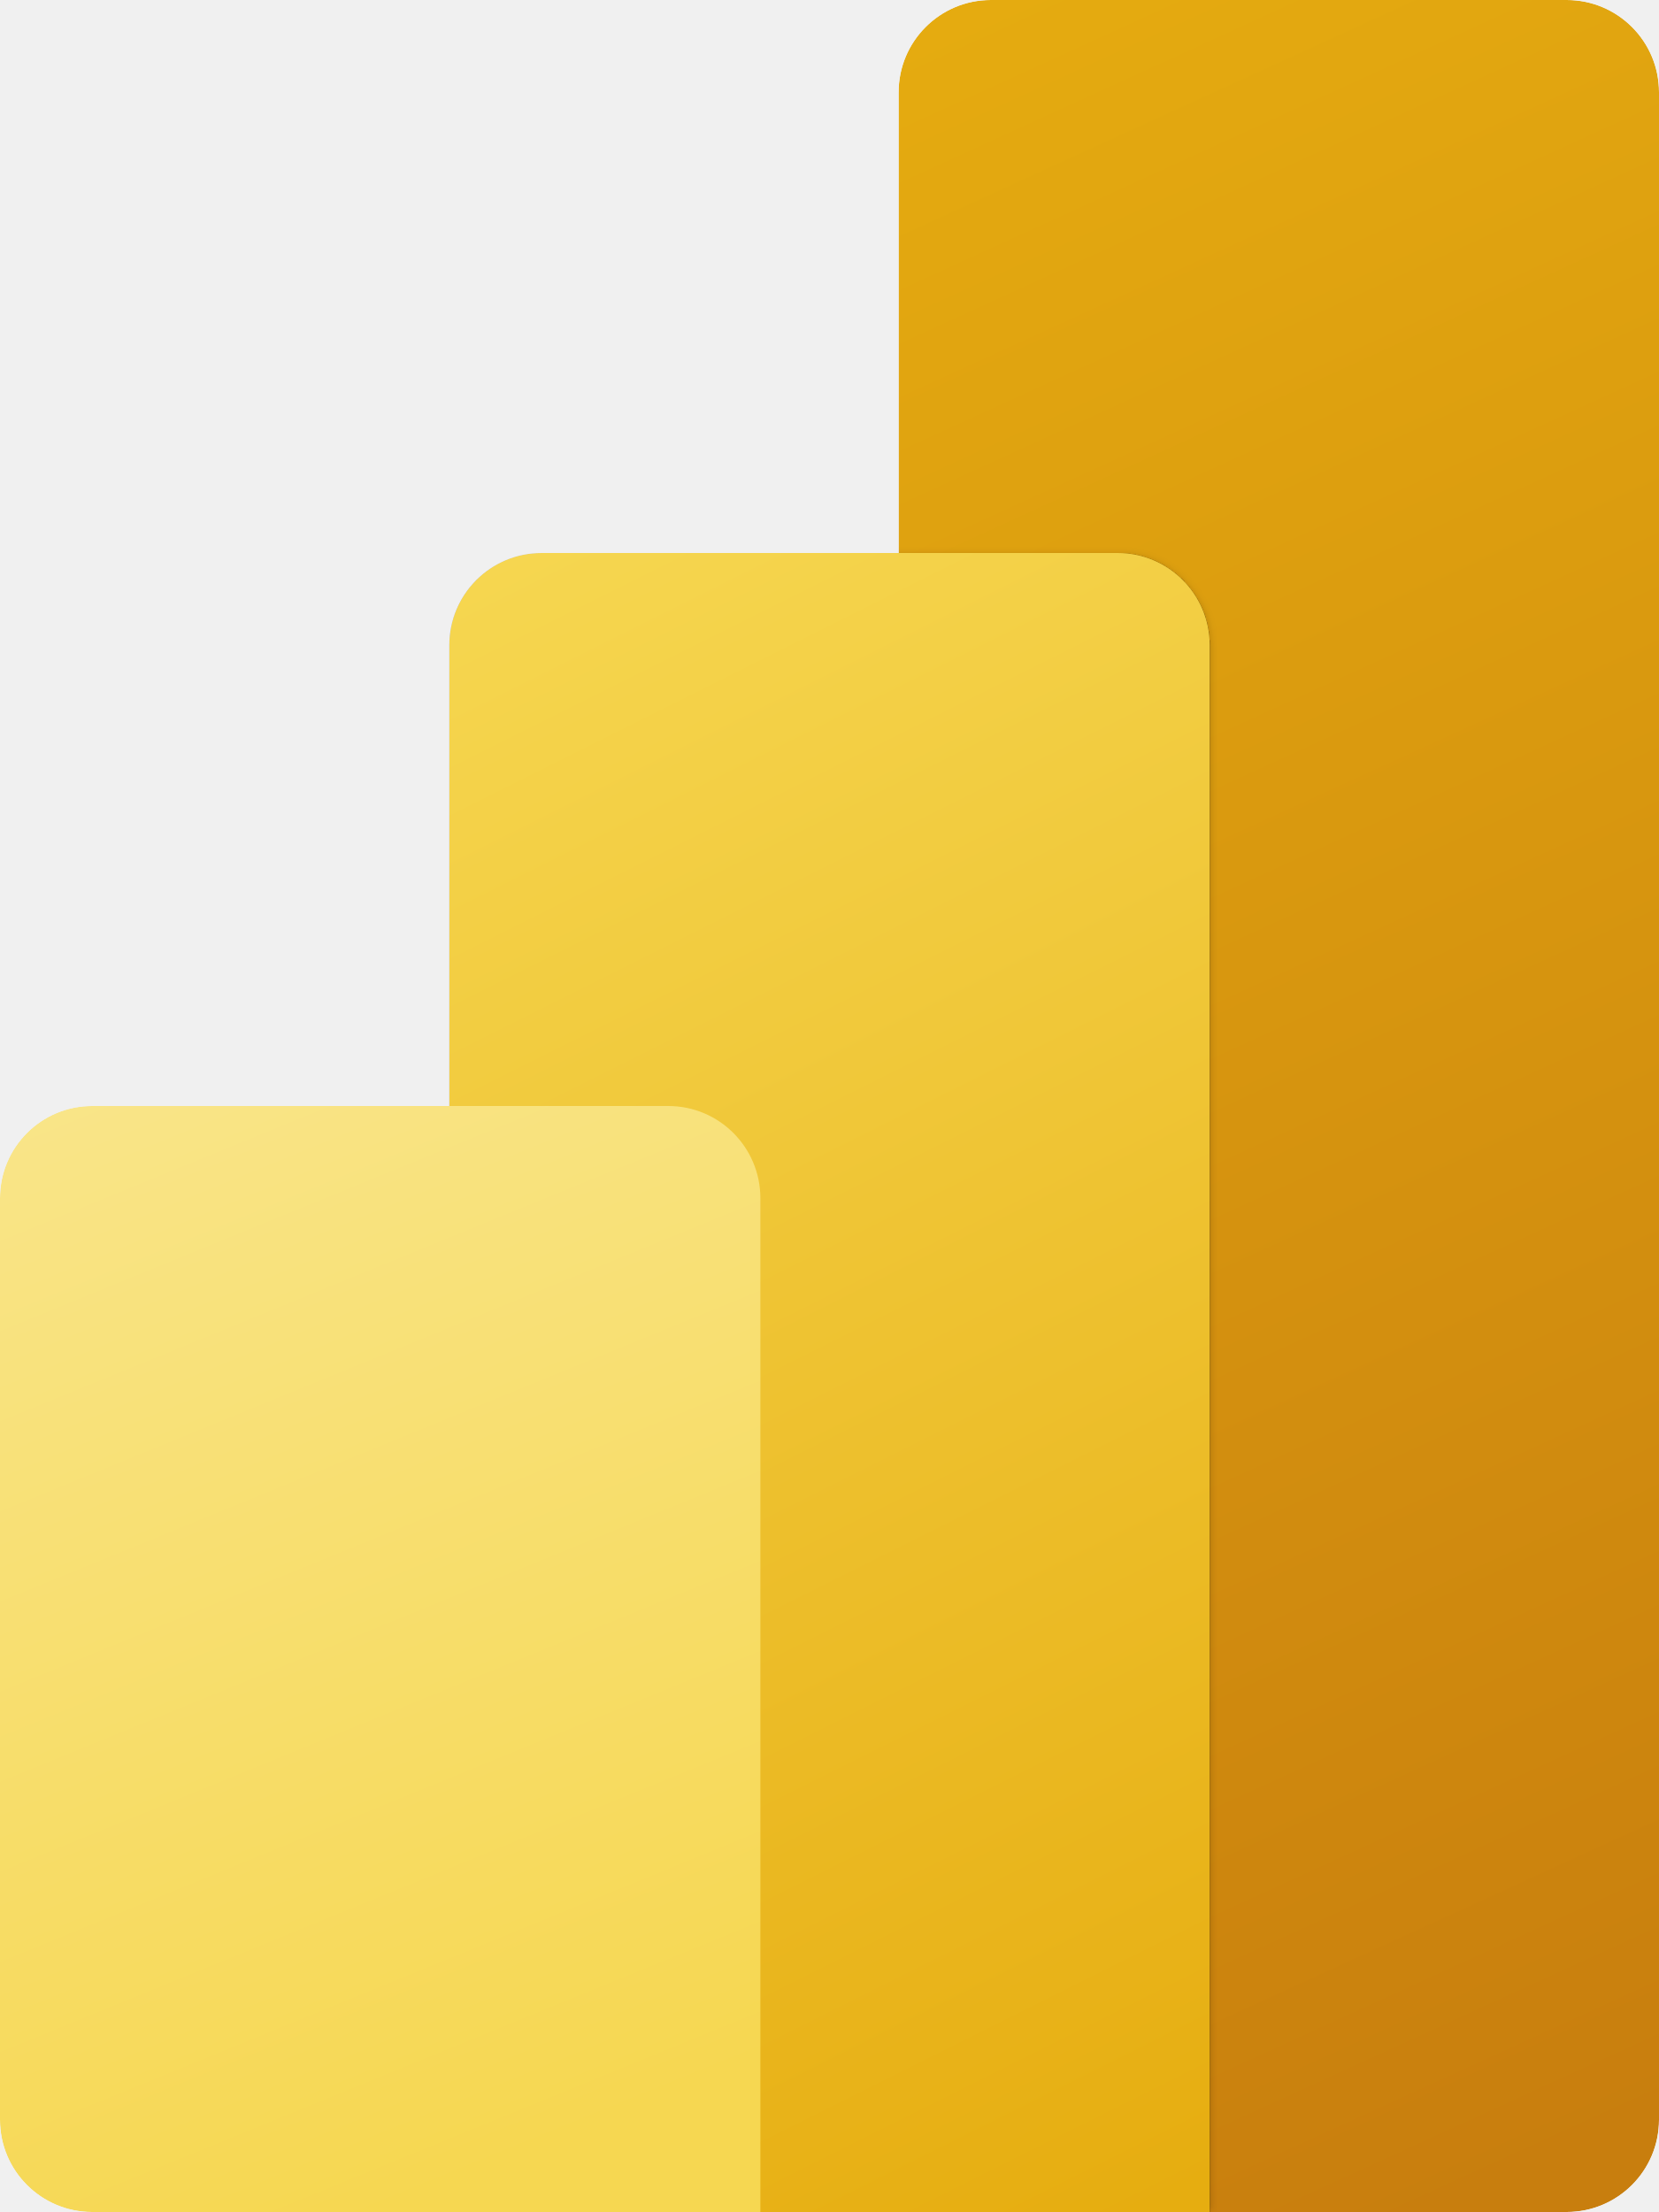
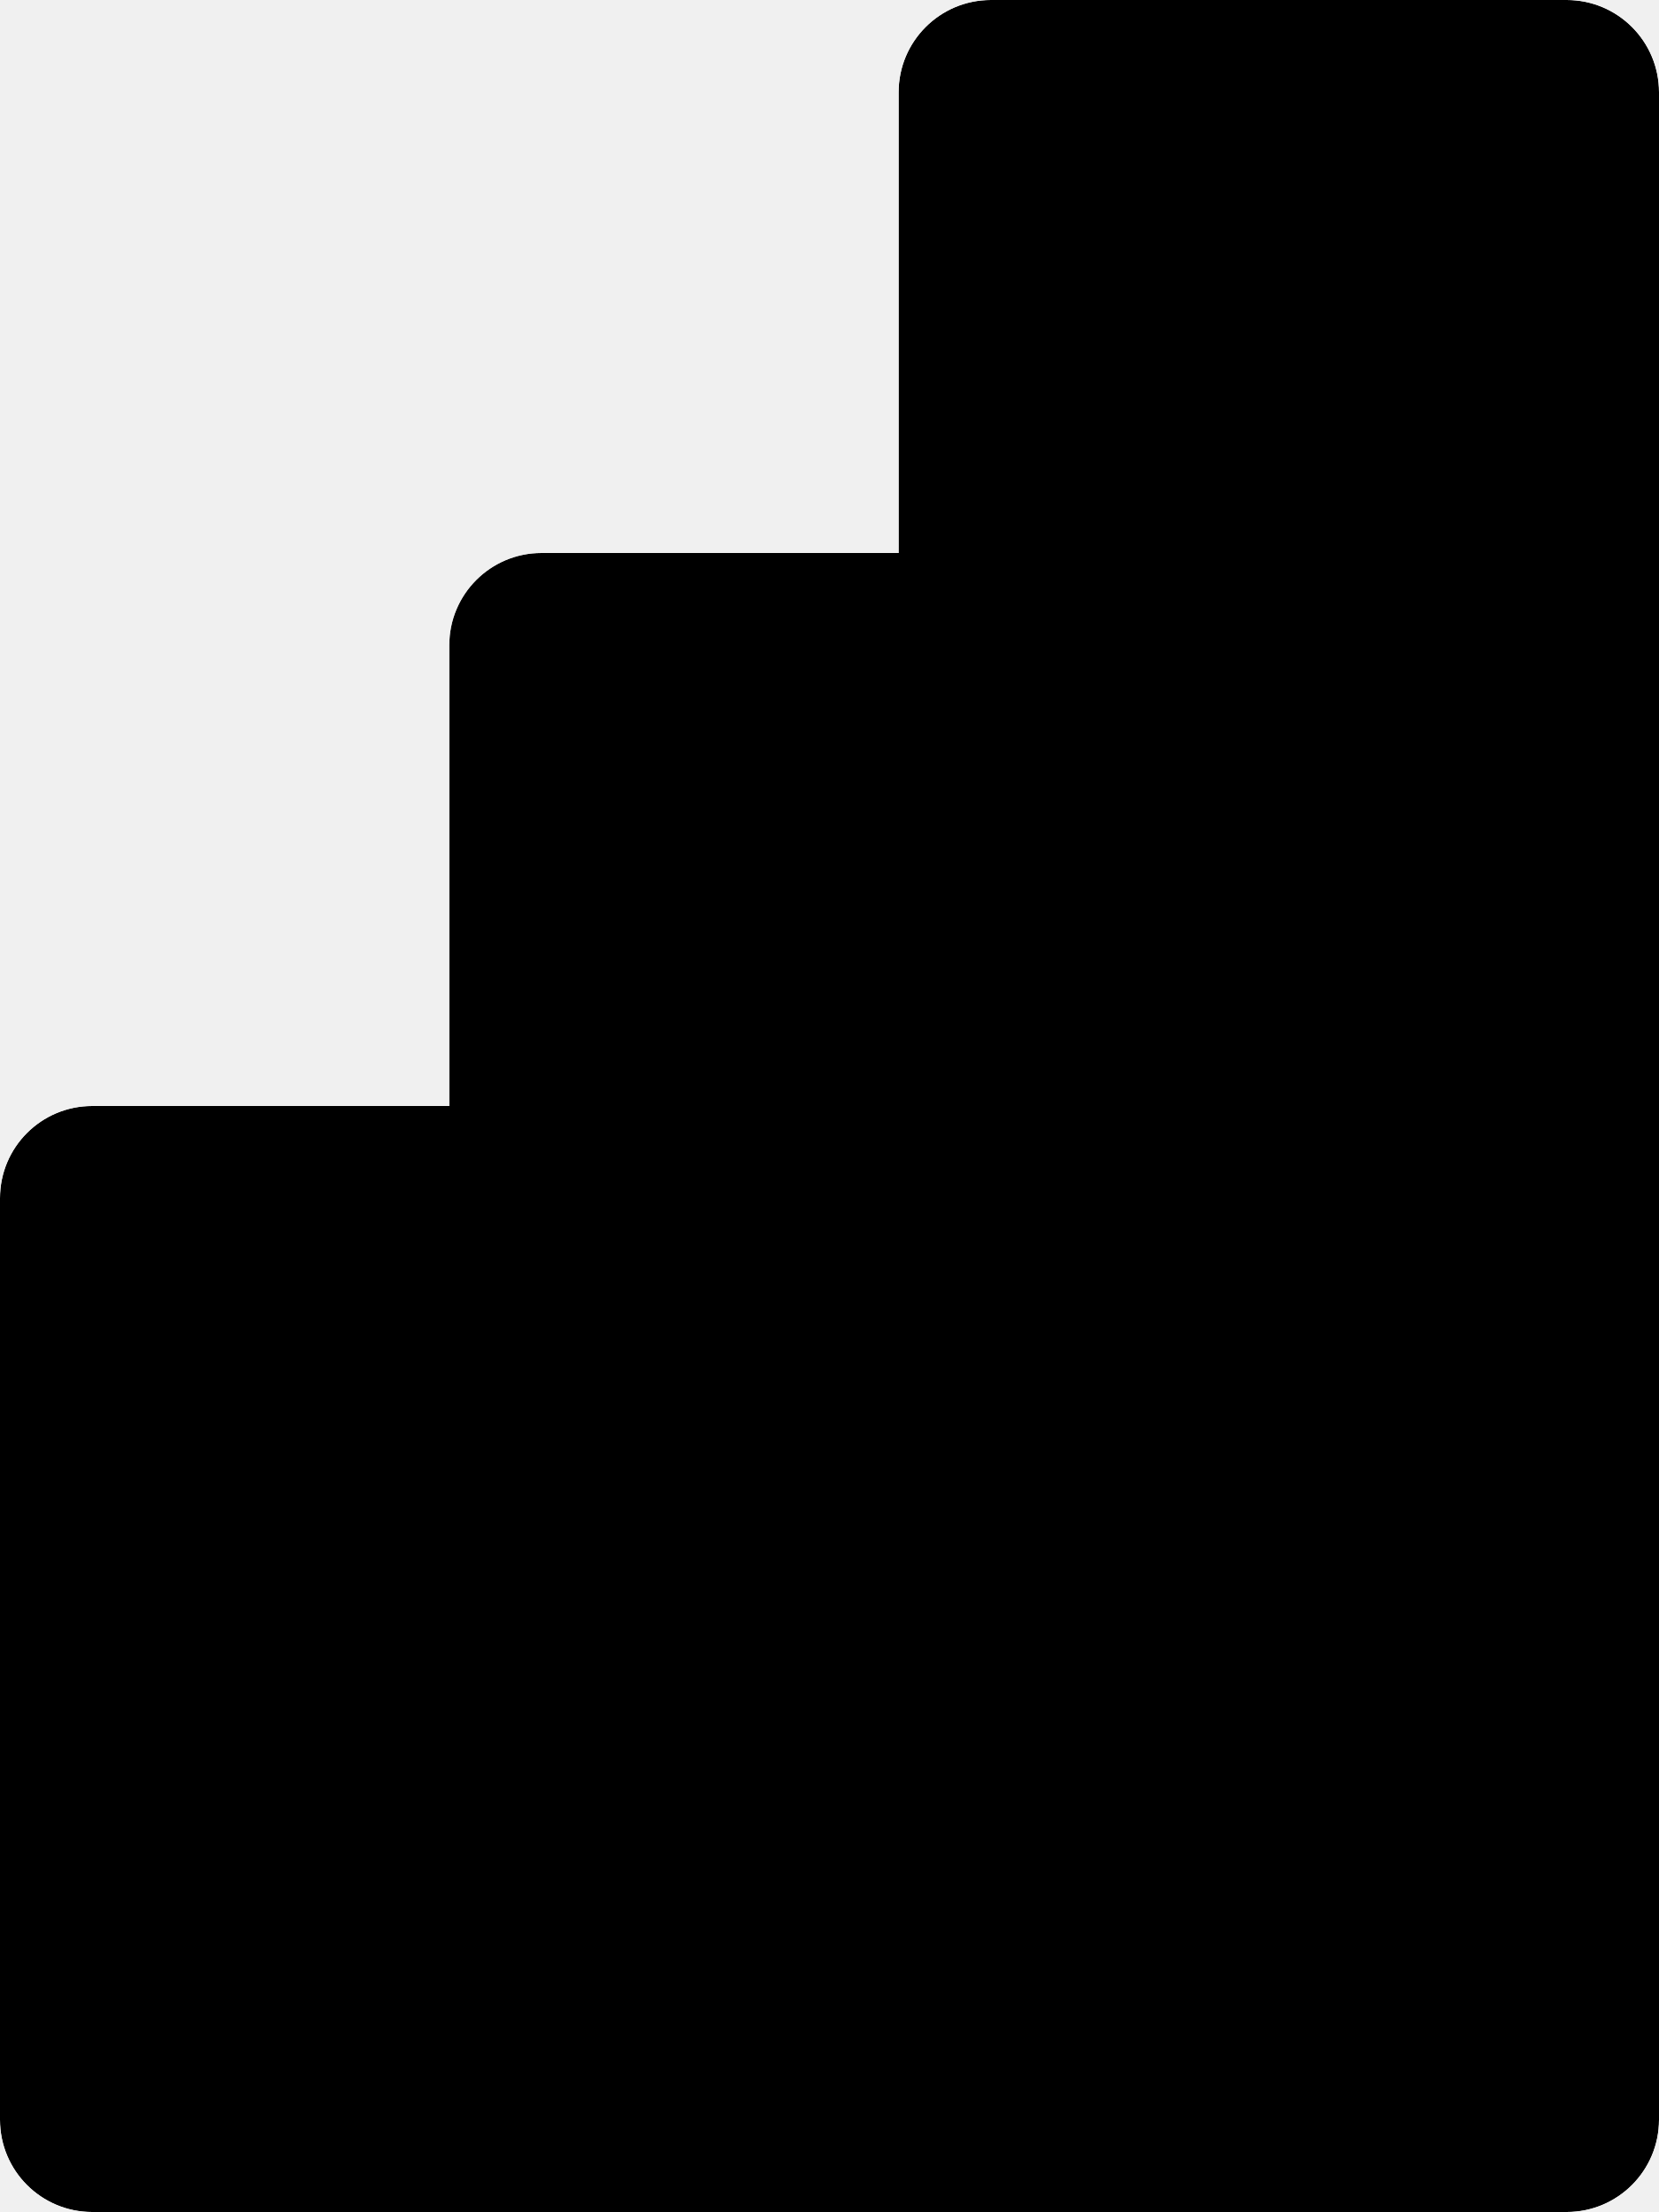
- <svg xmlns="http://www.w3.org/2000/svg" width="1200" height="1600" viewBox="0 0 1200 1600" fill="none" version="1.1" id="svg19655">
+ <svg xmlns="http://www.w3.org/2000/svg" viewBox="0 0 1200 1600" fill="none" version="1.1" id="svg19655">
  <mask id="mask0" mask-type="alpha" maskUnits="userSpaceOnUse" x="200" y="0" width="1200" height="1600">
    <path d="m 1333.25,0 c 36.86,0 66.75,29.885 66.75,66.75 v 1466.5 c 0,36.86 -29.89,66.75 -66.75,66.75 H 266.667 C 229.848,1600 200,1570.15 200,1533.33 V 866.667 C 200,829.848 229.848,800 266.667,800 H 525 V 466.667 C 525,429.848 554.848,400 591.667,400 H 850 V 66.75 C 850,29.885 879.885,0 916.75,0 Z" fill="#ffffff" id="path19600" />
  </mask>
  <g mask="url(#mask0)" id="g19611" transform="translate(-200)">
    <path d="m 1400,66.75 v 1466.5 c 0,36.86 -29.89,66.75 -66.75,66.75 H 916.75 C 879.885,1600 850,1570.11 850,1533.25 V 66.75 C 850,29.885 879.885,0 916.75,0 h 416.5 c 36.87,0 66.75,29.885 66.75,66.75 z" fill="url(#paint0_linear)" id="path19603" style="fill:url(#paint0_linear)" />
    <g filter="url(#filter0_dd)" id="g19607">
      <path d="M 1075,466.667 V 1600 H 525 V 466.667 C 525,429.848 554.848,400 591.667,400 h 416.663 c 36.82,0 66.67,29.848 66.67,66.667 z" fill="url(#paint1_linear)" id="path19605" style="fill:url(#paint1_linear)" />
    </g>
    <path d="m 200,866.667 v 666.663 c 0,36.82 29.848,66.67 66.667,66.67 H 750 V 866.667 C 750,829.848 720.152,800 683.333,800 H 266.667 C 229.848,800 200,829.848 200,866.667 Z" fill="url(#paint2_linear)" id="path19609" style="fill:url(#paint2_linear)" />
  </g>
  <defs id="defs19653">
    <filter id="filter0_dd" x="519.667" y="396" width="560.667" height="1210.67" filterUnits="userSpaceOnUse" color-interpolation-filters="sRGB">
      <feFlood flood-opacity="0" result="BackgroundImageFix" id="feFlood19613" />
      <feColorMatrix in="SourceAlpha" type="matrix" values="0 0 0 0 0 0 0 0 0 0 0 0 0 0 0 0 0 0 127 0" id="feColorMatrix19615" />
      <feOffset dy="0.253" id="feOffset19617" />
      <feGaussianBlur stdDeviation="0.253" id="feGaussianBlur19619" />
      <feColorMatrix type="matrix" values="0 0 0 0 0 0 0 0 0 0 0 0 0 0 0 0 0 0 0.2 0" id="feColorMatrix19621" />
      <feBlend mode="normal" in2="BackgroundImageFix" result="effect1_dropShadow" id="feBlend19623" />
      <feColorMatrix in="SourceAlpha" type="matrix" values="0 0 0 0 0 0 0 0 0 0 0 0 0 0 0 0 0 0 127 0" id="feColorMatrix19625" />
      <feOffset dy="1.333" id="feOffset19627" />
      <feGaussianBlur stdDeviation="2.667" id="feGaussianBlur19629" />
      <feColorMatrix type="matrix" values="0 0 0 0 0 0 0 0 0 0 0 0 0 0 0 0 0 0 0.18 0" id="feColorMatrix19631" />
      <feBlend mode="normal" in2="effect1_dropShadow" result="effect2_dropShadow" id="feBlend19633" />
      <feBlend mode="normal" in="SourceGraphic" in2="effect2_dropShadow" result="shape" id="feBlend19635" />
    </filter>
    <linearGradient id="paint0_linear" x1="758.333" y1="-1.49632e-05" x2="1447.82" y2="1507.15" gradientUnits="userSpaceOnUse">
-       <stop stop-color="#E6AD10" id="stop19638" />
-       <stop offset="1" stop-color="#C87E0E" id="stop19640" />
+       <stop stop-color="currentColor" id="stop19638" />
+       <stop offset="1" stop-color="currentColor" id="stop19640" />
    </linearGradient>
    <linearGradient id="paint1_linear" x1="524.955" y1="400" x2="1105.79" y2="1561.67" gradientUnits="userSpaceOnUse">
-       <stop stop-color="#F6D751" id="stop19643" />
-       <stop offset="1" stop-color="#E6AD10" id="stop19645" />
+       <stop stop-color="currentColor" id="stop19643" />
+       <stop offset="1" stop-color="currentColor" id="stop19645" />
    </linearGradient>
    <linearGradient id="paint2_linear" x1="199.955" y1="800" x2="519.784" y2="1581.68" gradientUnits="userSpaceOnUse">
-       <stop stop-color="#F9E589" id="stop19648" />
-       <stop offset="1" stop-color="#F6D751" id="stop19650" />
+       <stop stop-color="currentColor" id="stop19648" />
+       <stop offset="1" stop-color="currentColor" id="stop19650" />
    </linearGradient>
  </defs>
</svg>
